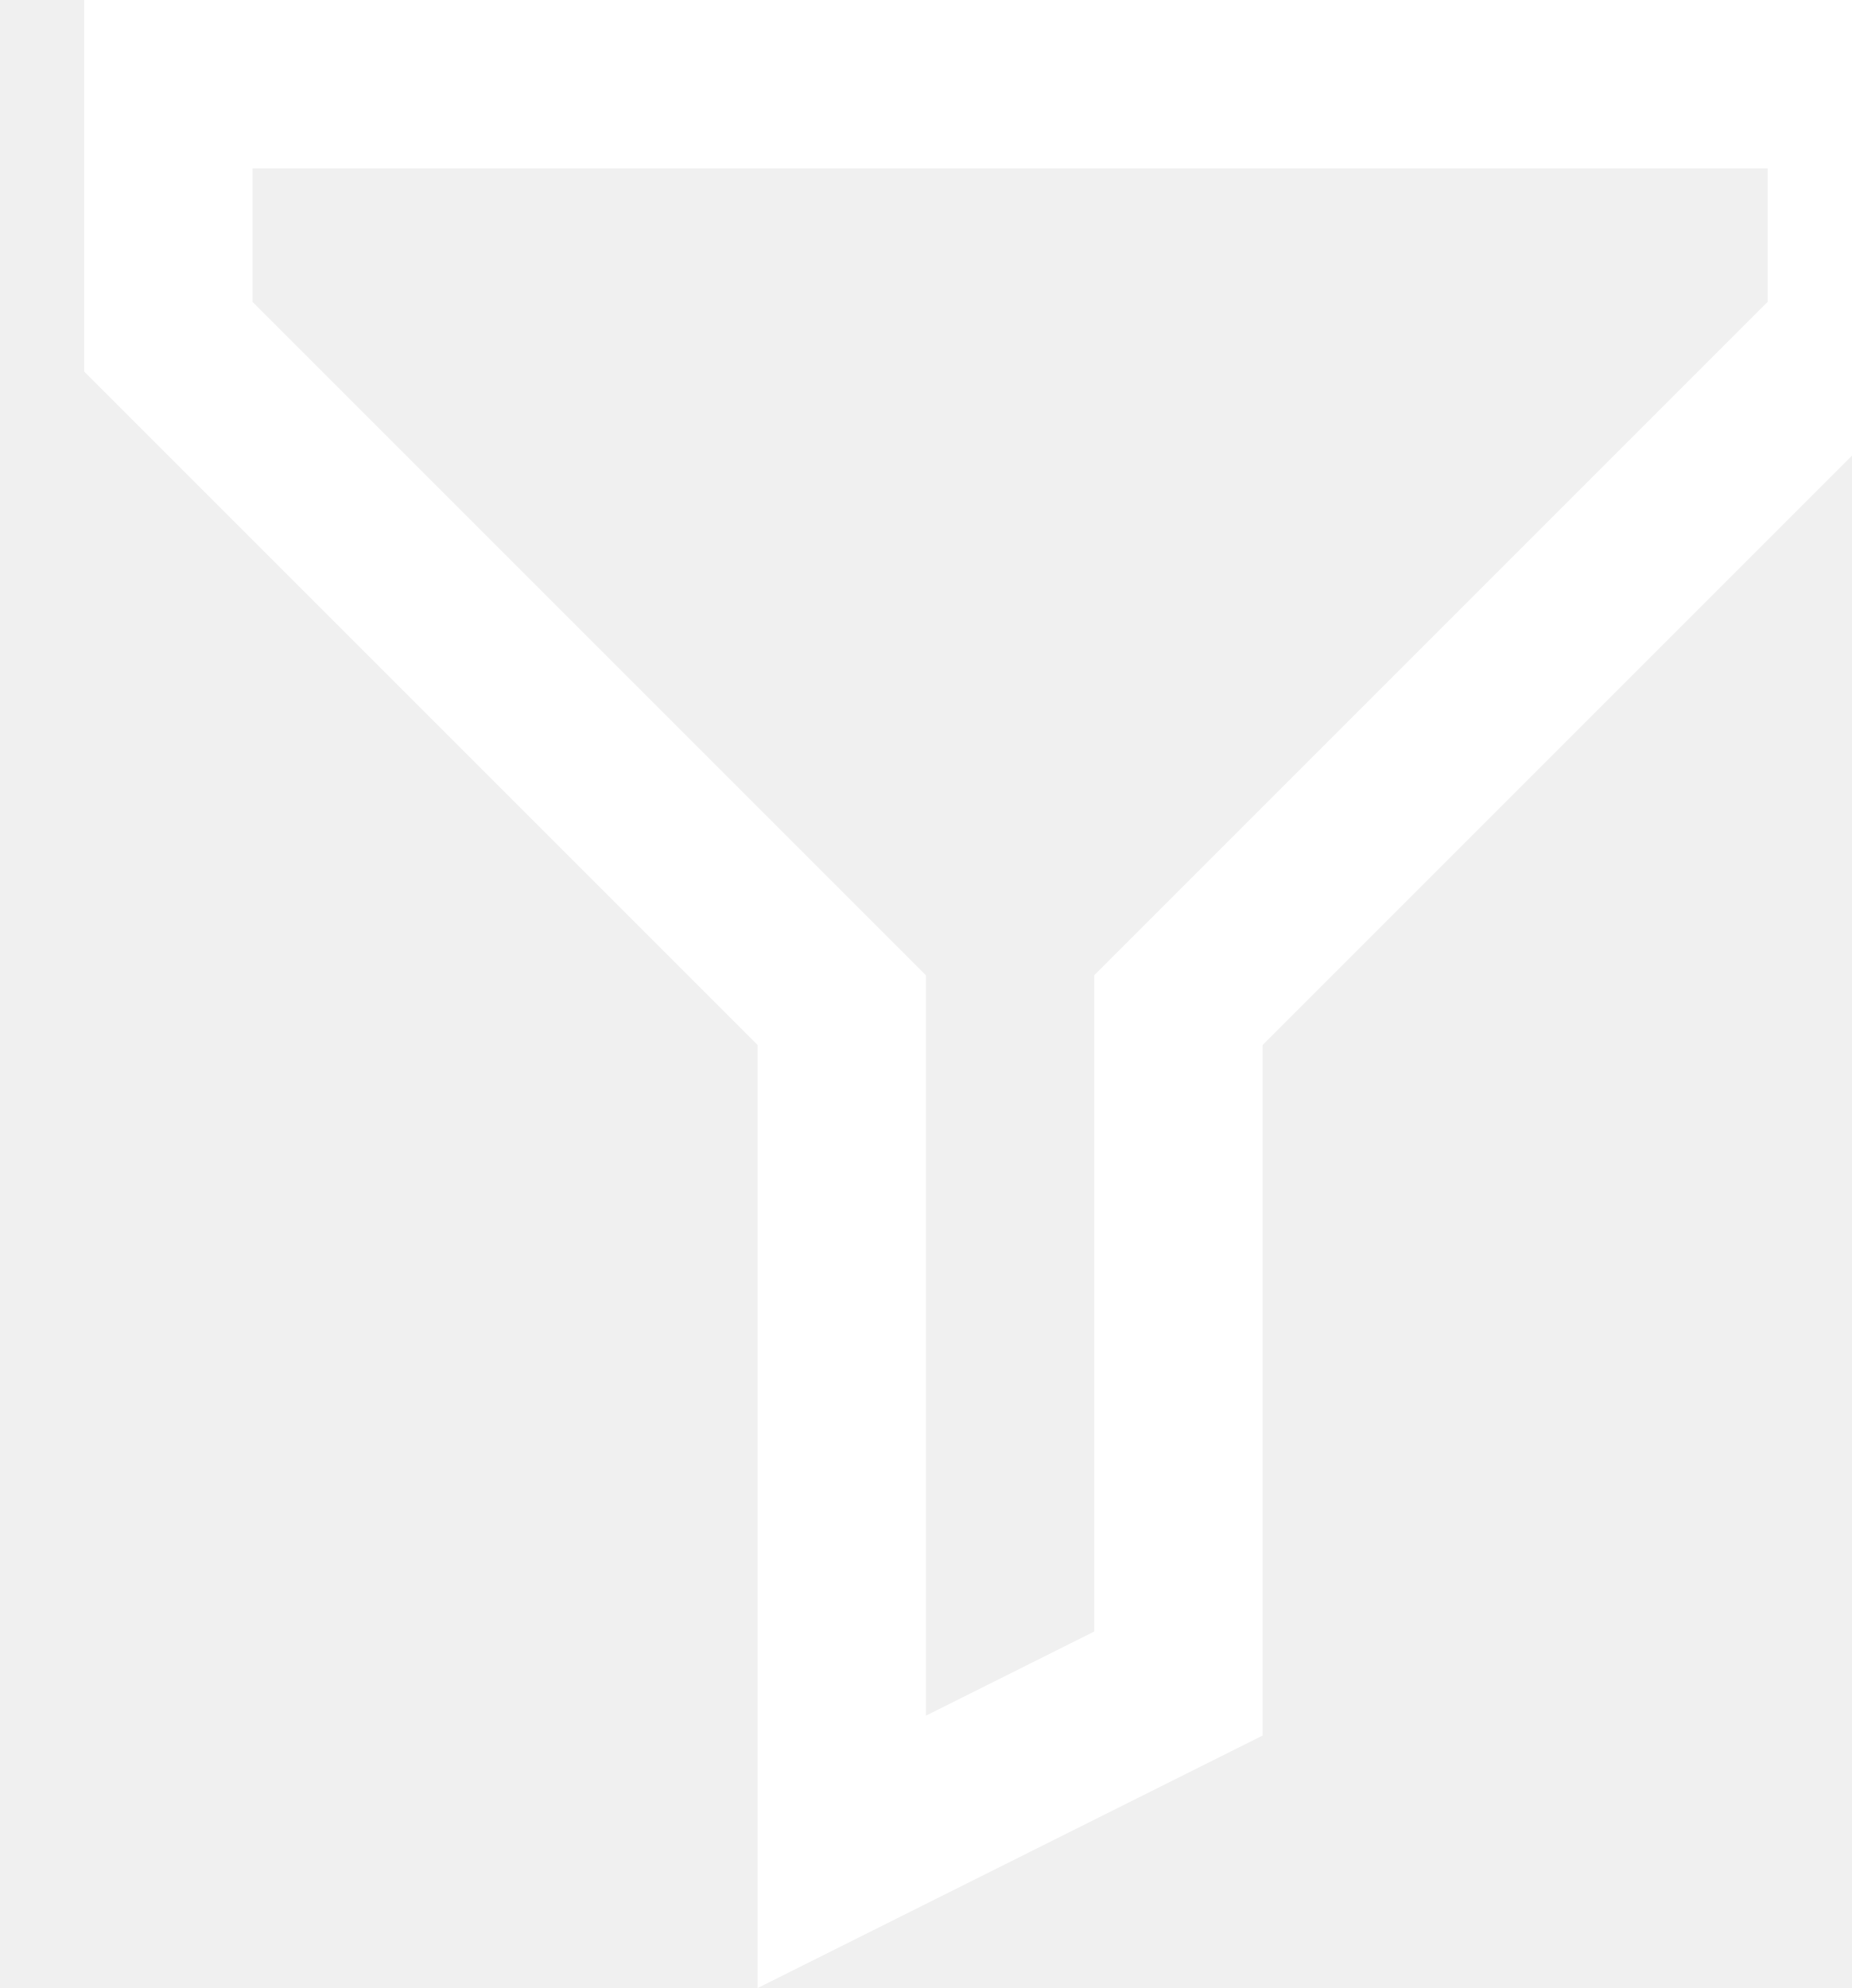
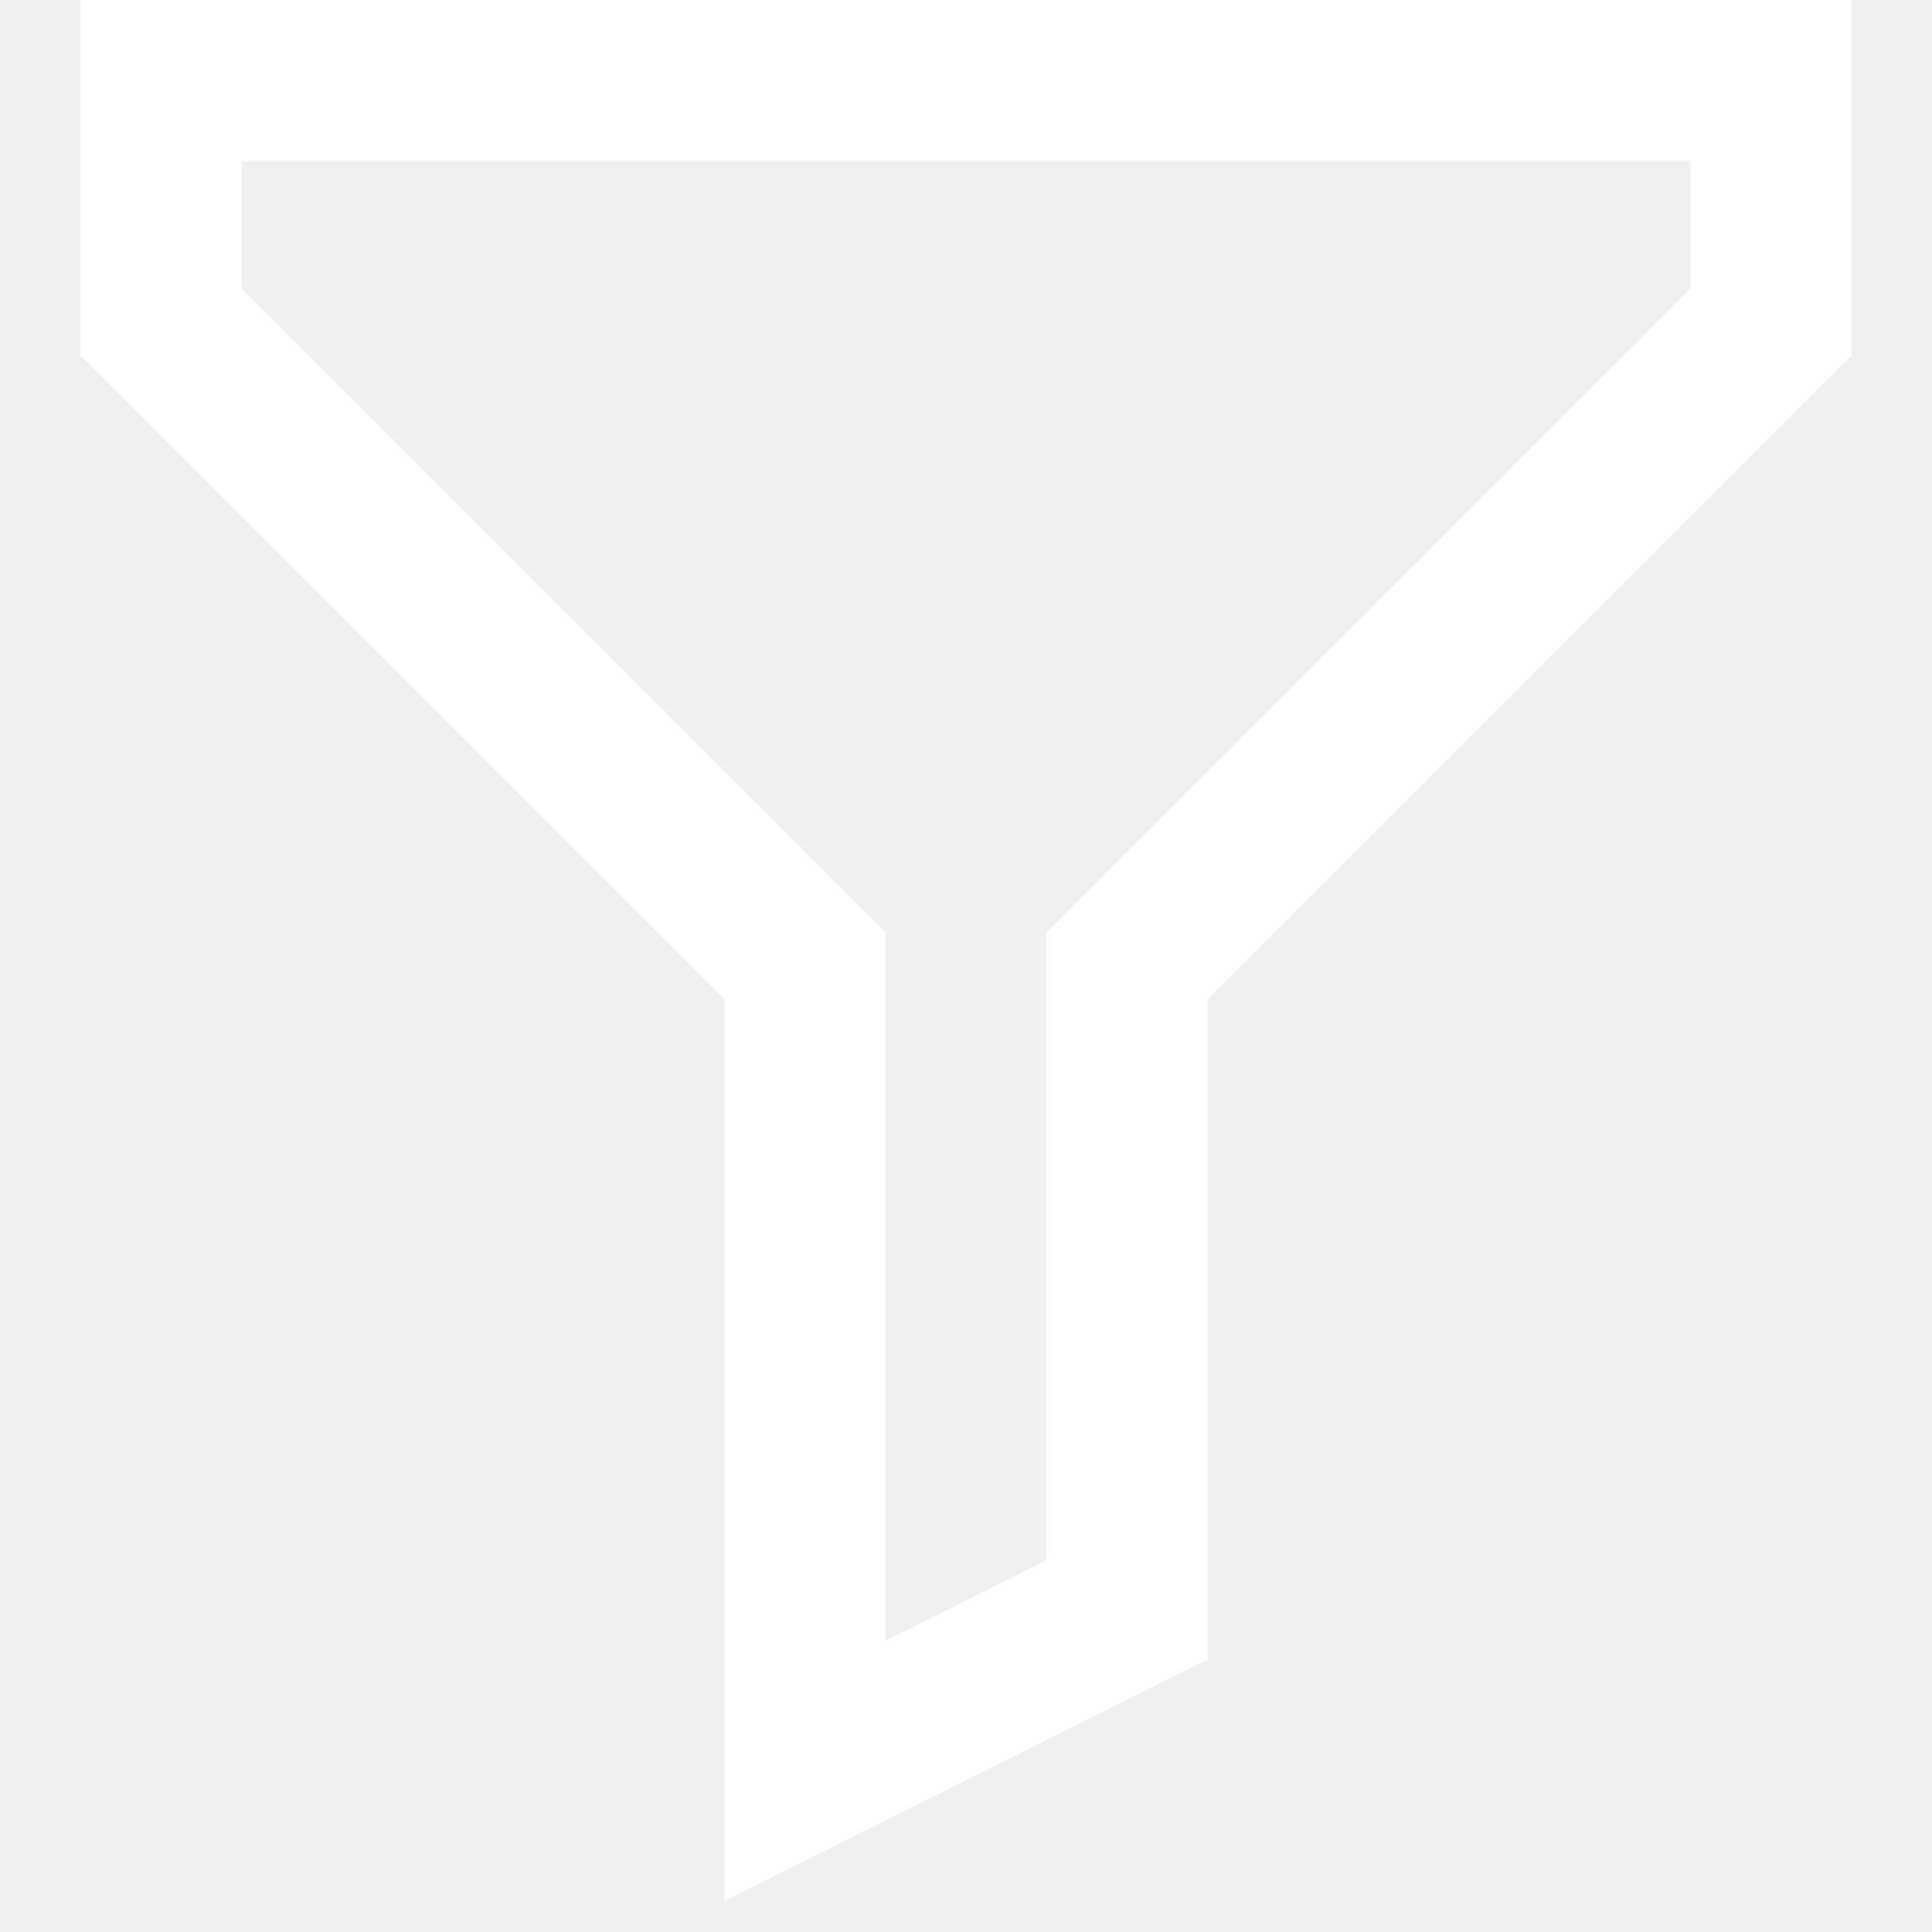
- <svg xmlns="http://www.w3.org/2000/svg" viewBox="0 0 NaN NaN" width="NaN" height="NaN">
-   <g transform="translate(NaN NaN)">
-     <g class="nc-icon-wrapper" stroke-linecap="square" stroke-linejoin="miter" stroke-width="2" fill="#ffffff" stroke="#ffffff">
-       <polygon points="22 4 14 12 14 20 10 22 10 12 2 4 2 1 22 1 22 4" fill="none" stroke="#ffffff" stroke-miterlimit="10" />
-     </g>
+ <svg xmlns="http://www.w3.org/2000/svg" viewBox="0 0 24 24" width="24" height="24">
+   <g class="nc-icon-wrapper" stroke-linecap="square" stroke-linejoin="miter" stroke-width="2" fill="#ffffff" stroke="#ffffff">
+     <polygon points="22 4 14 12 14 20 10 22 10 12 2 4 2 1 22 1 22 4" fill="none" stroke="#ffffff" stroke-miterlimit="10" />
  </g>
</svg>
